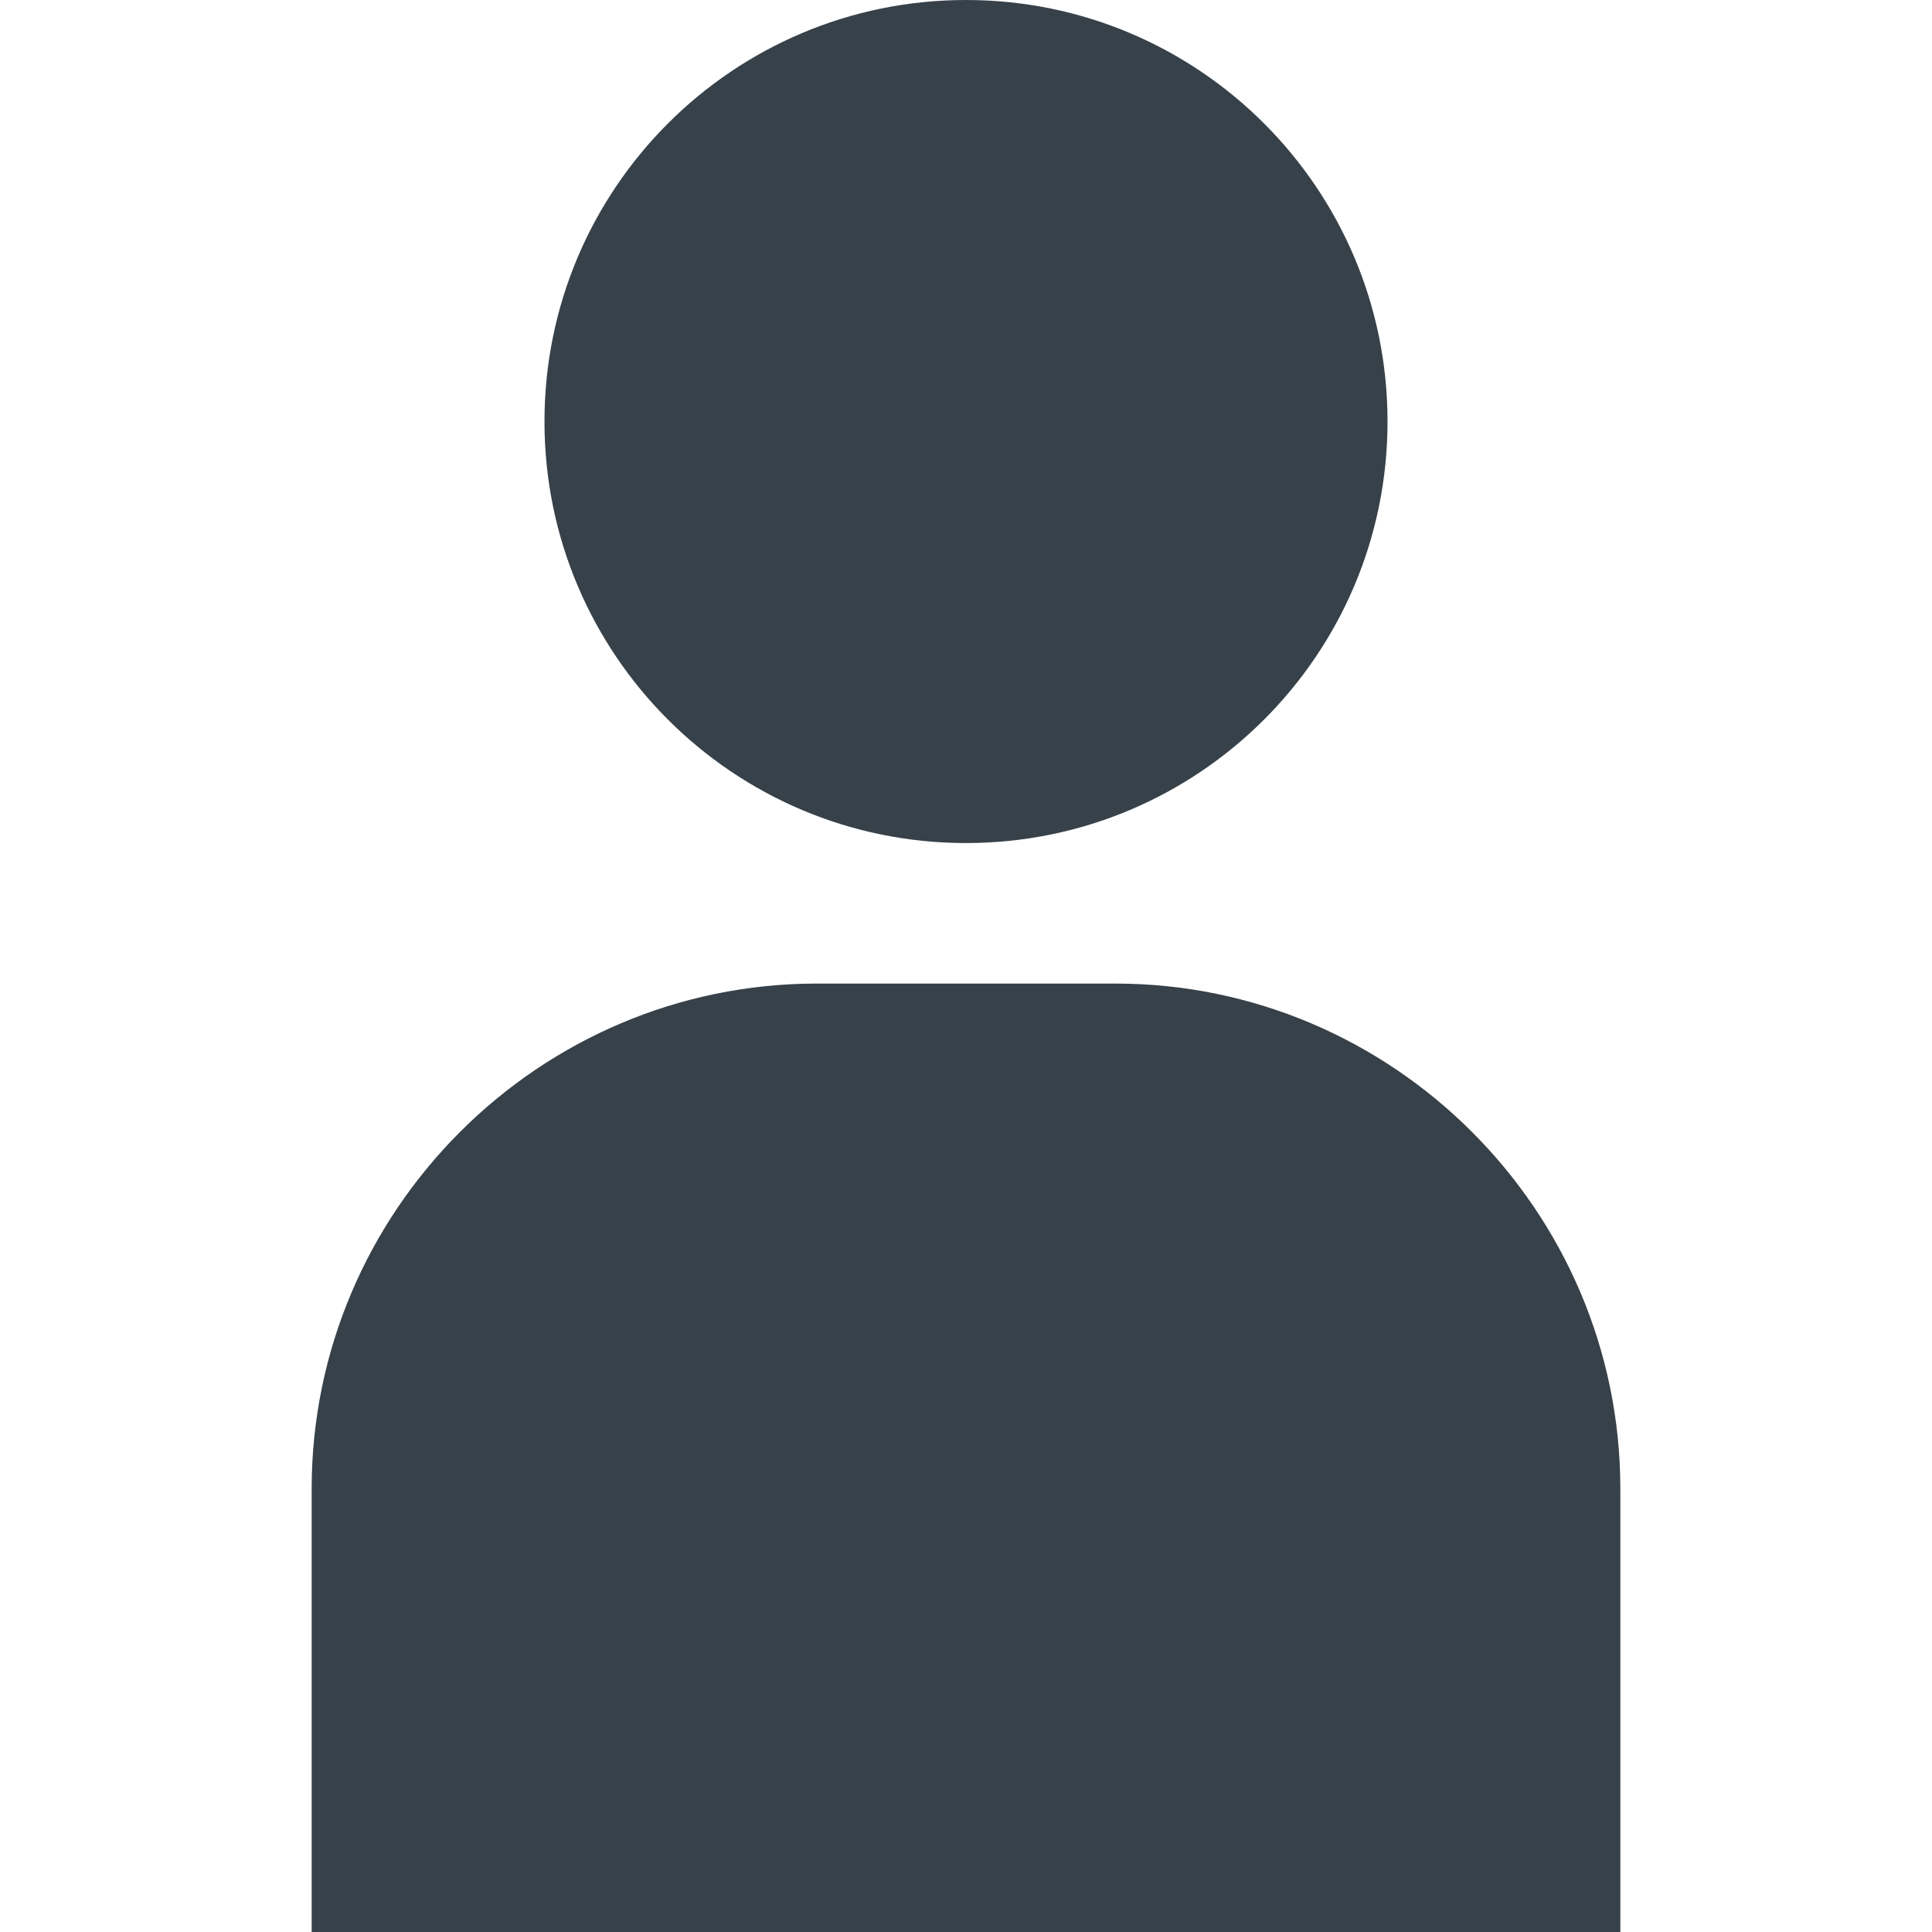
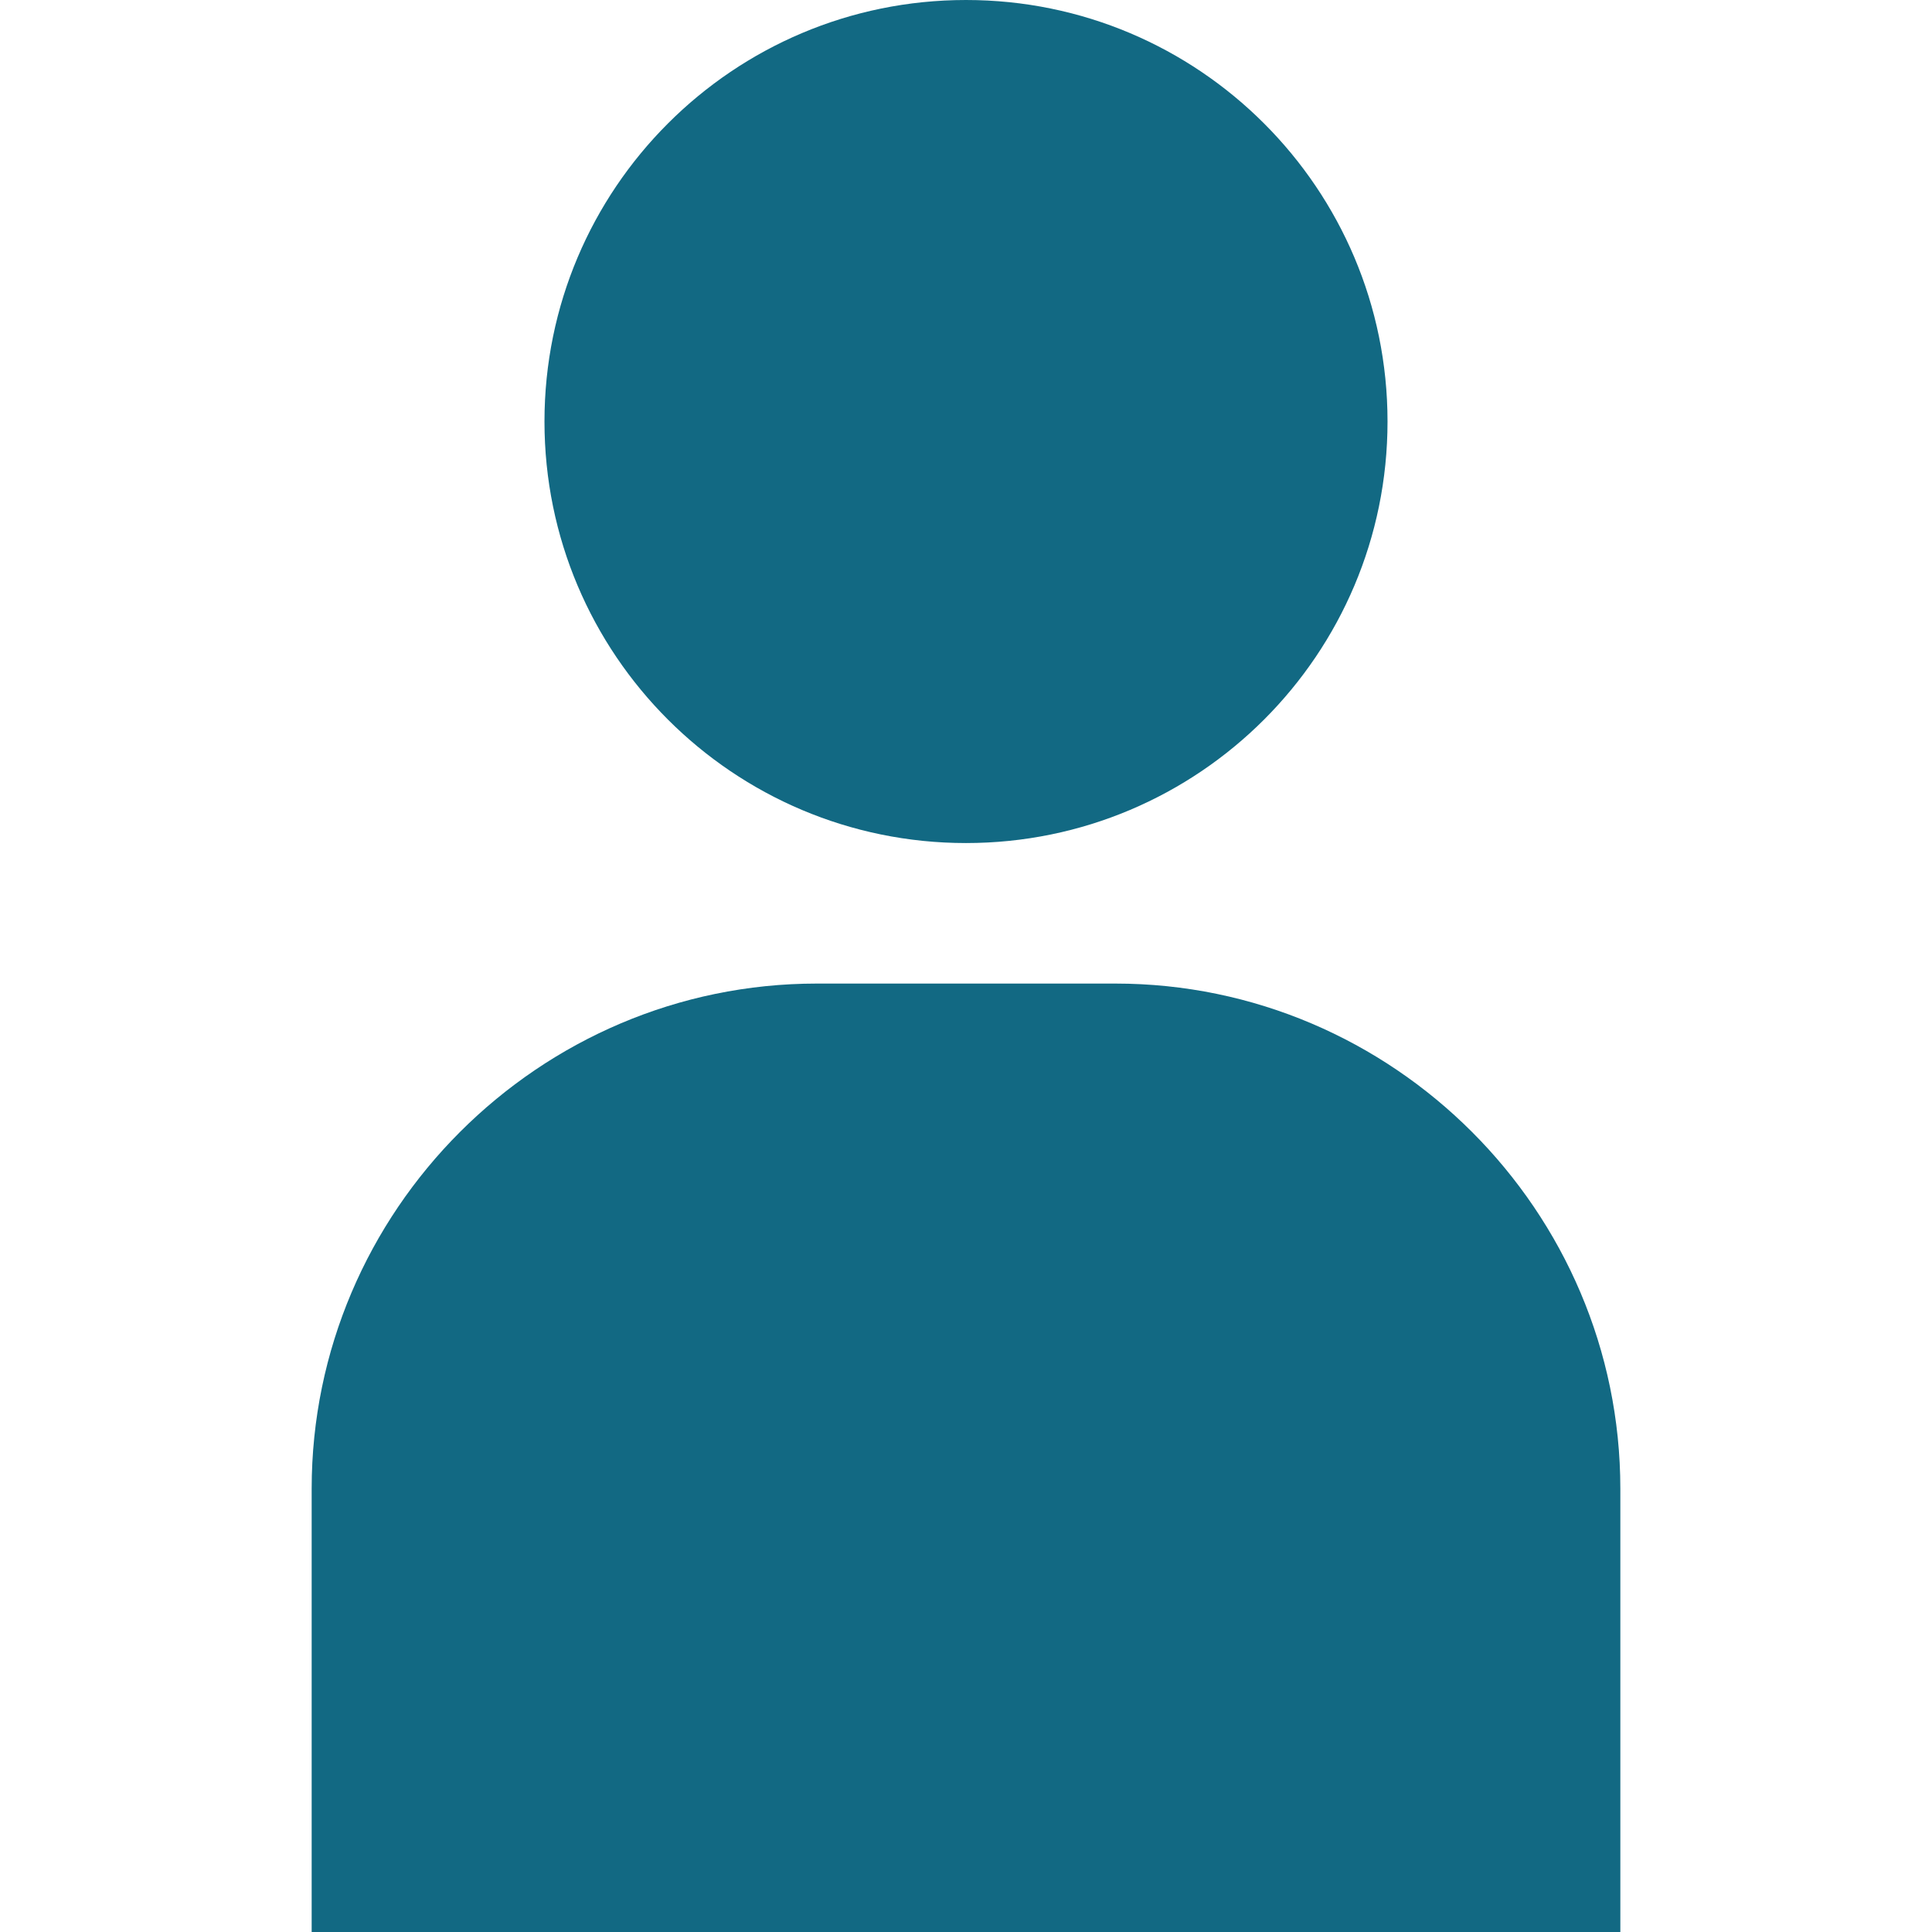
- <svg xmlns="http://www.w3.org/2000/svg" version="1.1" id="_x31_0" x="0px" y="0px" viewBox="0 0 512 512" style="enable-background:new 0 0 512 512;" xml:space="preserve">
+ <svg xmlns="http://www.w3.org/2000/svg" version="1.1" id="_x31_0" x="0px" y="0px" viewBox="0 0 512 512" style="width: 256px; height: 256px; opacity: 1;" xml:space="preserve">
  <style type="text/css">
	.st0{fill:#374149;}
</style>
  <g>
-     <circle class="st0" cx="256" cy="111.709" r="111.709" />
-     <path class="st0" d="M295.586,260.656h-79.125c-73.637,0-133.867,60.227-133.867,133.863v116.965v0.36l0,0V512h346.813V394.519   C429.406,320.883,369.176,260.656,295.586,260.656z" />
+     <circle class="st0" cx="256" cy="111.709" r="111.709" style="fill: rgb(18, 105, 131);" />
+     <path class="st0" d="M295.586,260.656h-79.125c-73.637,0-133.867,60.227-133.867,133.863v116.965v0.36l0,0V512h346.813V394.519   C429.406,320.883,369.176,260.656,295.586,260.656z" style="fill: rgb(18, 105, 131);" />
  </g>
</svg>
